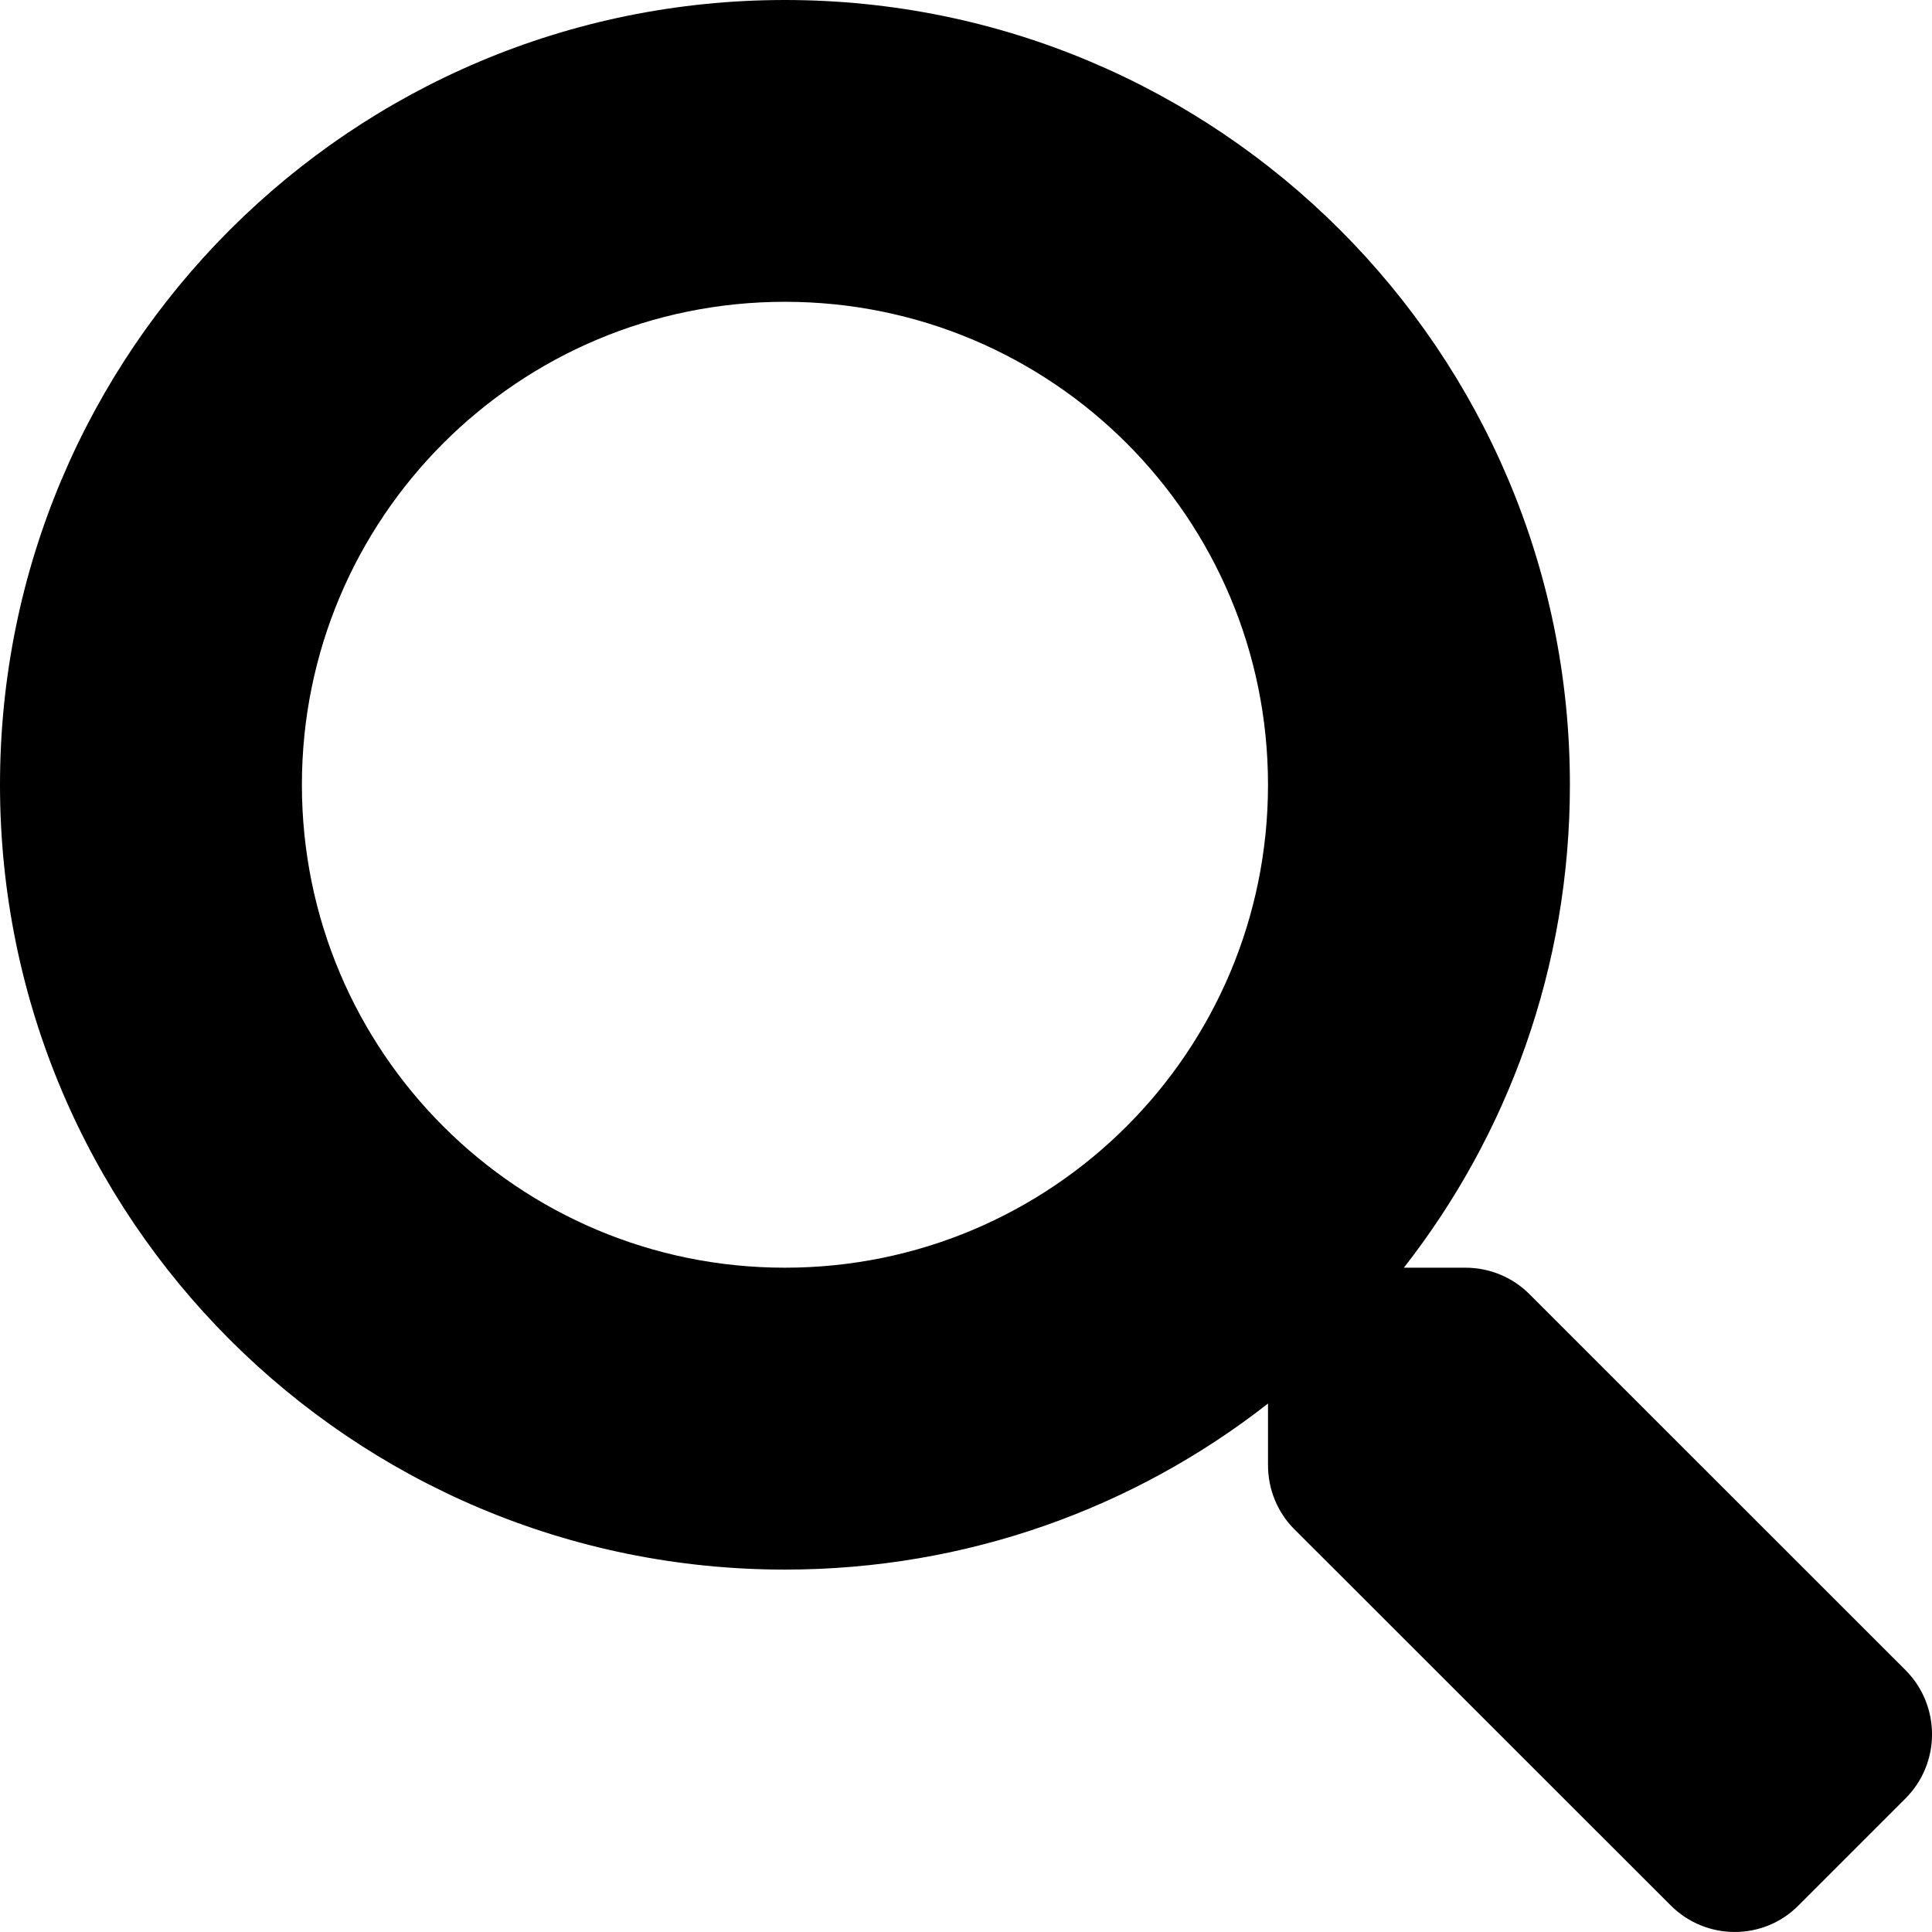
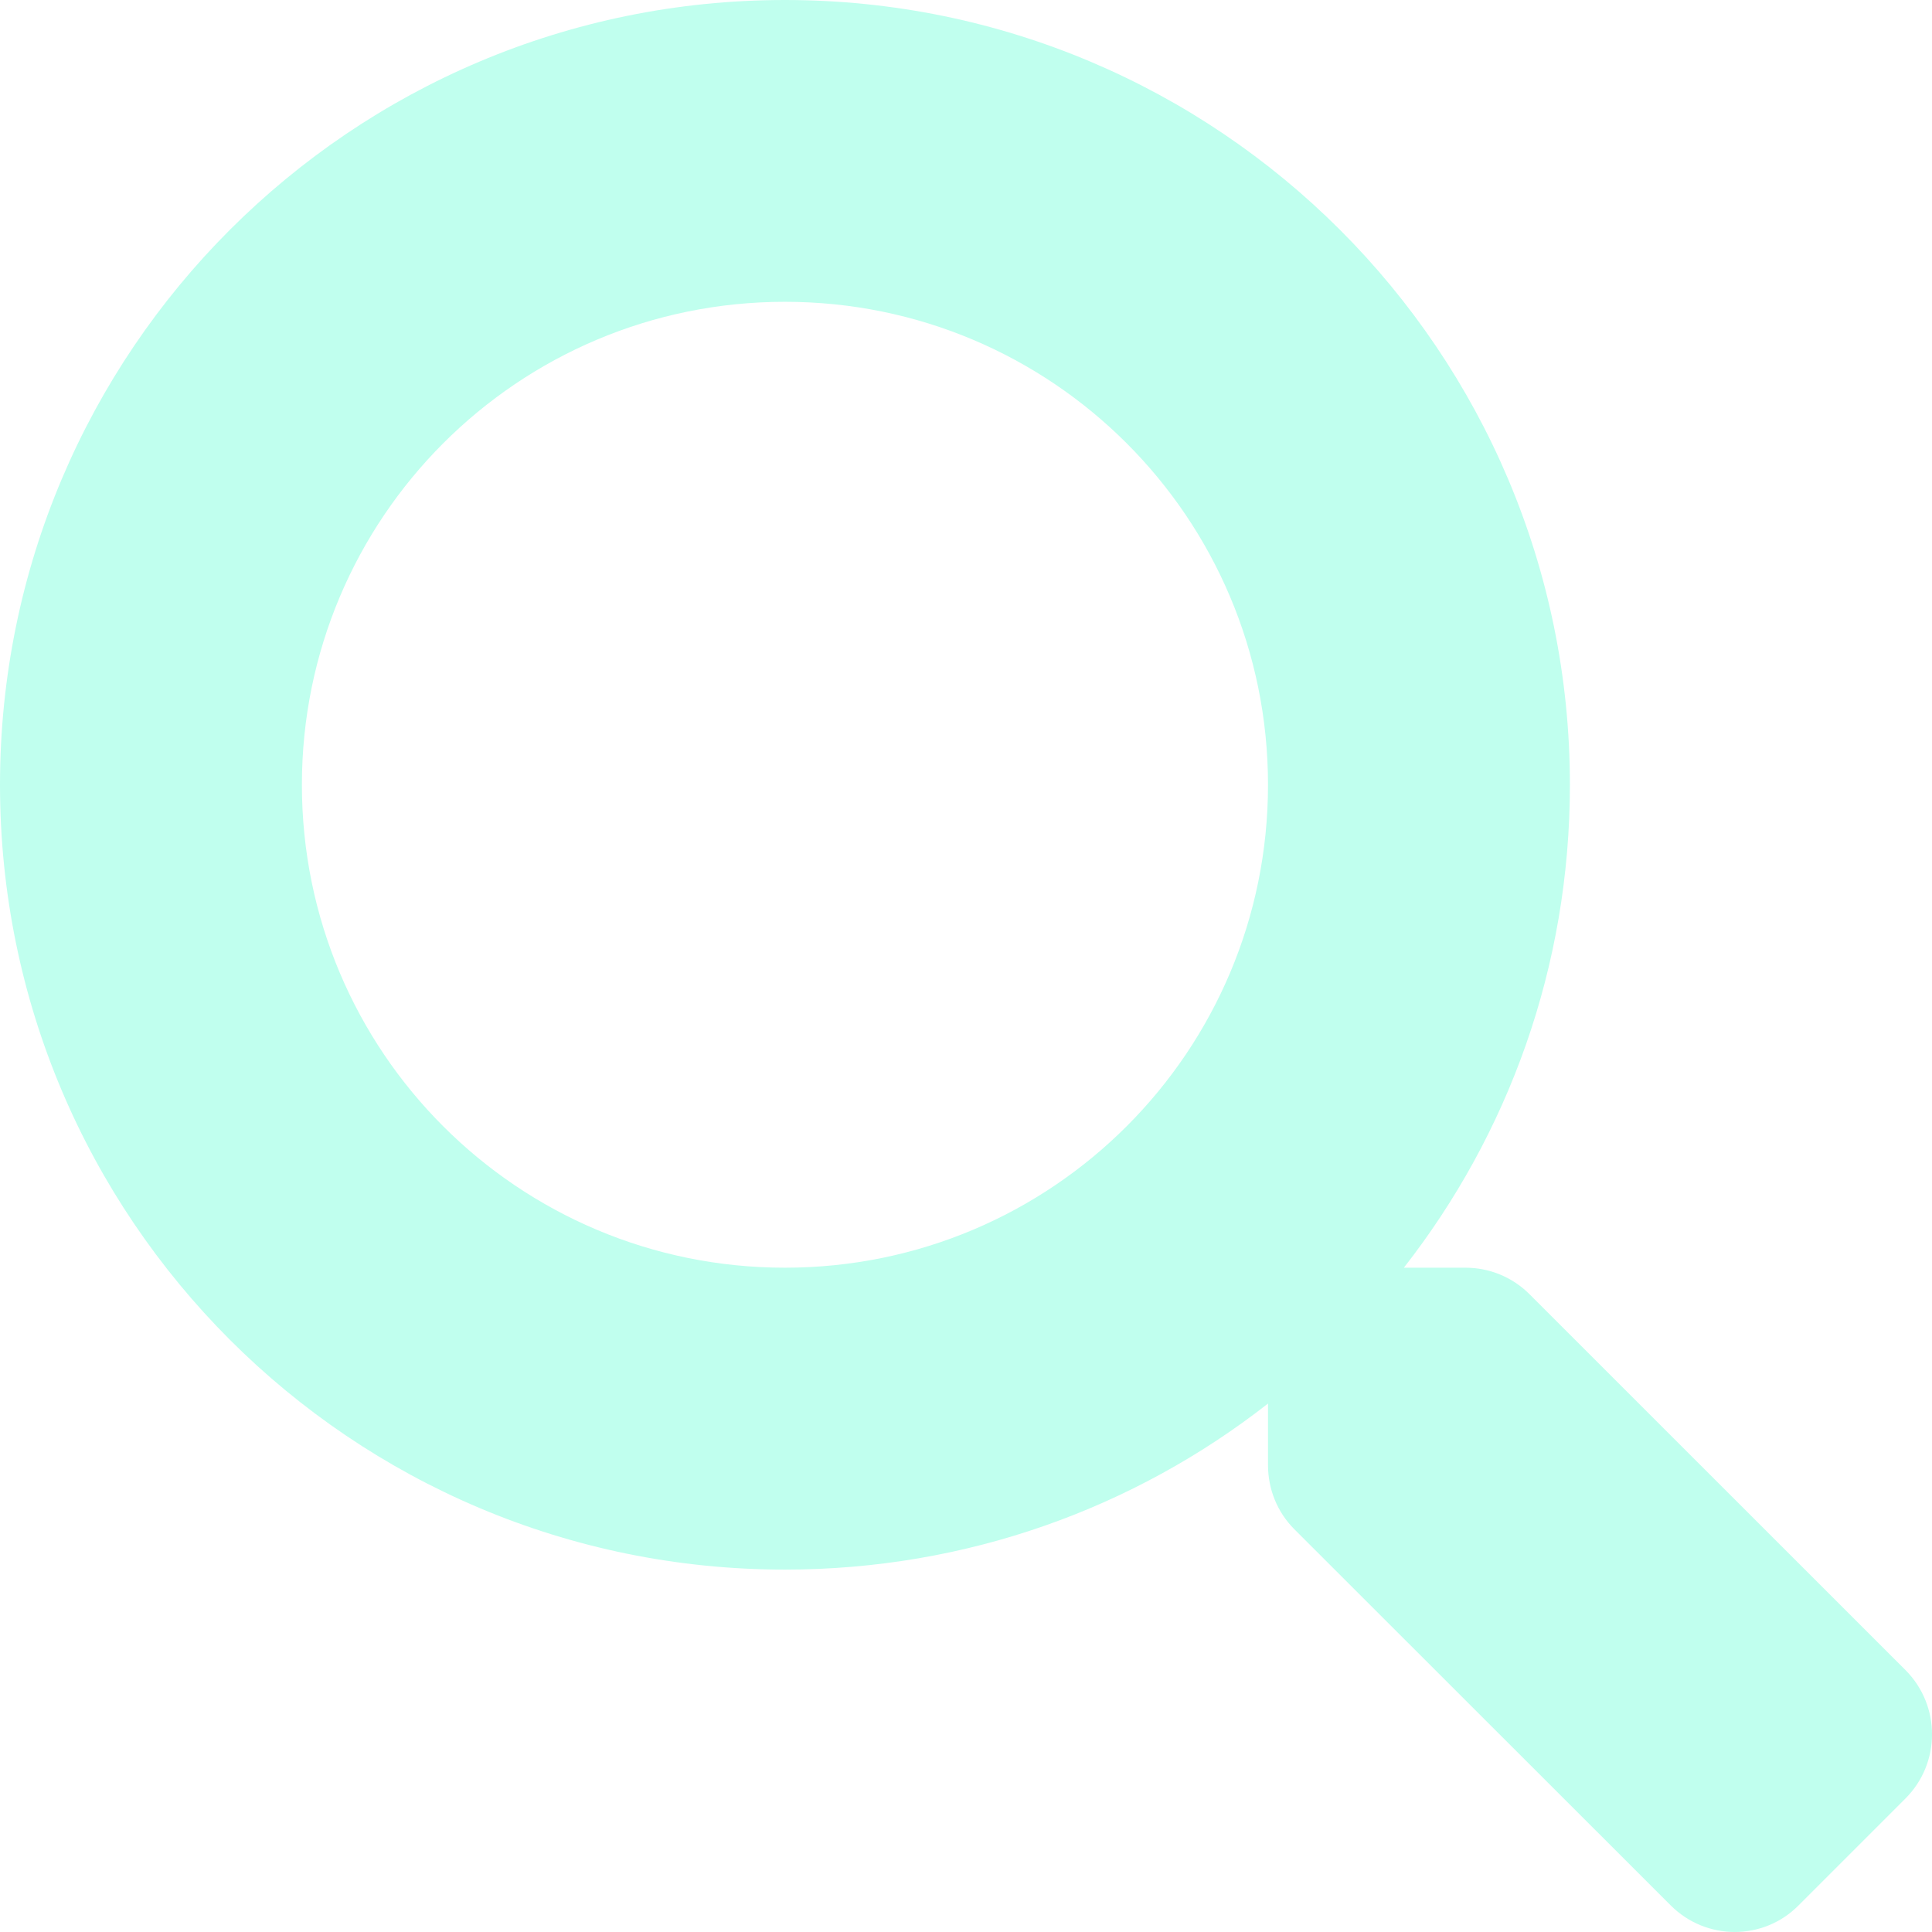
- <svg xmlns="http://www.w3.org/2000/svg" width="19" height="19" viewBox="0 0 19 19" fill="none">
-   <path d="M18.742 16.427L15.041 12.727C14.874 12.56 14.648 12.467 14.411 12.467H13.806C14.83 11.158 15.439 9.51 15.439 7.718C15.439 3.455 11.983 0 7.719 0C3.455 0 0 3.455 0 7.718C0 11.981 3.455 15.436 7.719 15.436C9.512 15.436 11.16 14.828 12.47 13.803V14.408C12.47 14.646 12.562 14.872 12.729 15.039L16.43 18.738C16.778 19.087 17.343 19.087 17.688 18.738L18.738 17.688C19.087 17.34 19.087 16.776 18.742 16.427ZM7.719 12.467C5.095 12.467 2.969 10.345 2.969 7.718C2.969 5.095 5.092 2.968 7.719 2.968C10.343 2.968 12.47 5.091 12.47 7.718C12.47 10.341 10.347 12.467 7.719 12.467Z" fill="black" />
+ <svg xmlns="http://www.w3.org/2000/svg" width="19" height="19" viewBox="0 0 19 19" fill="#c0ffee">
+   <path d="M18.742 16.427L15.041 12.727C14.874 12.56 14.648 12.467 14.411 12.467H13.806C14.83 11.158 15.439 9.51 15.439 7.718C15.439 3.455 11.983 0 7.719 0C3.455 0 0 3.455 0 7.718C0 11.981 3.455 15.436 7.719 15.436C9.512 15.436 11.16 14.828 12.47 13.803V14.408C12.47 14.646 12.562 14.872 12.729 15.039L16.43 18.738C16.778 19.087 17.343 19.087 17.688 18.738L18.738 17.688C19.087 17.34 19.087 16.776 18.742 16.427ZM7.719 12.467C5.095 12.467 2.969 10.345 2.969 7.718C2.969 5.095 5.092 2.968 7.719 2.968C10.343 2.968 12.47 5.091 12.47 7.718C12.47 10.341 10.347 12.467 7.719 12.467Z" />
</svg>
